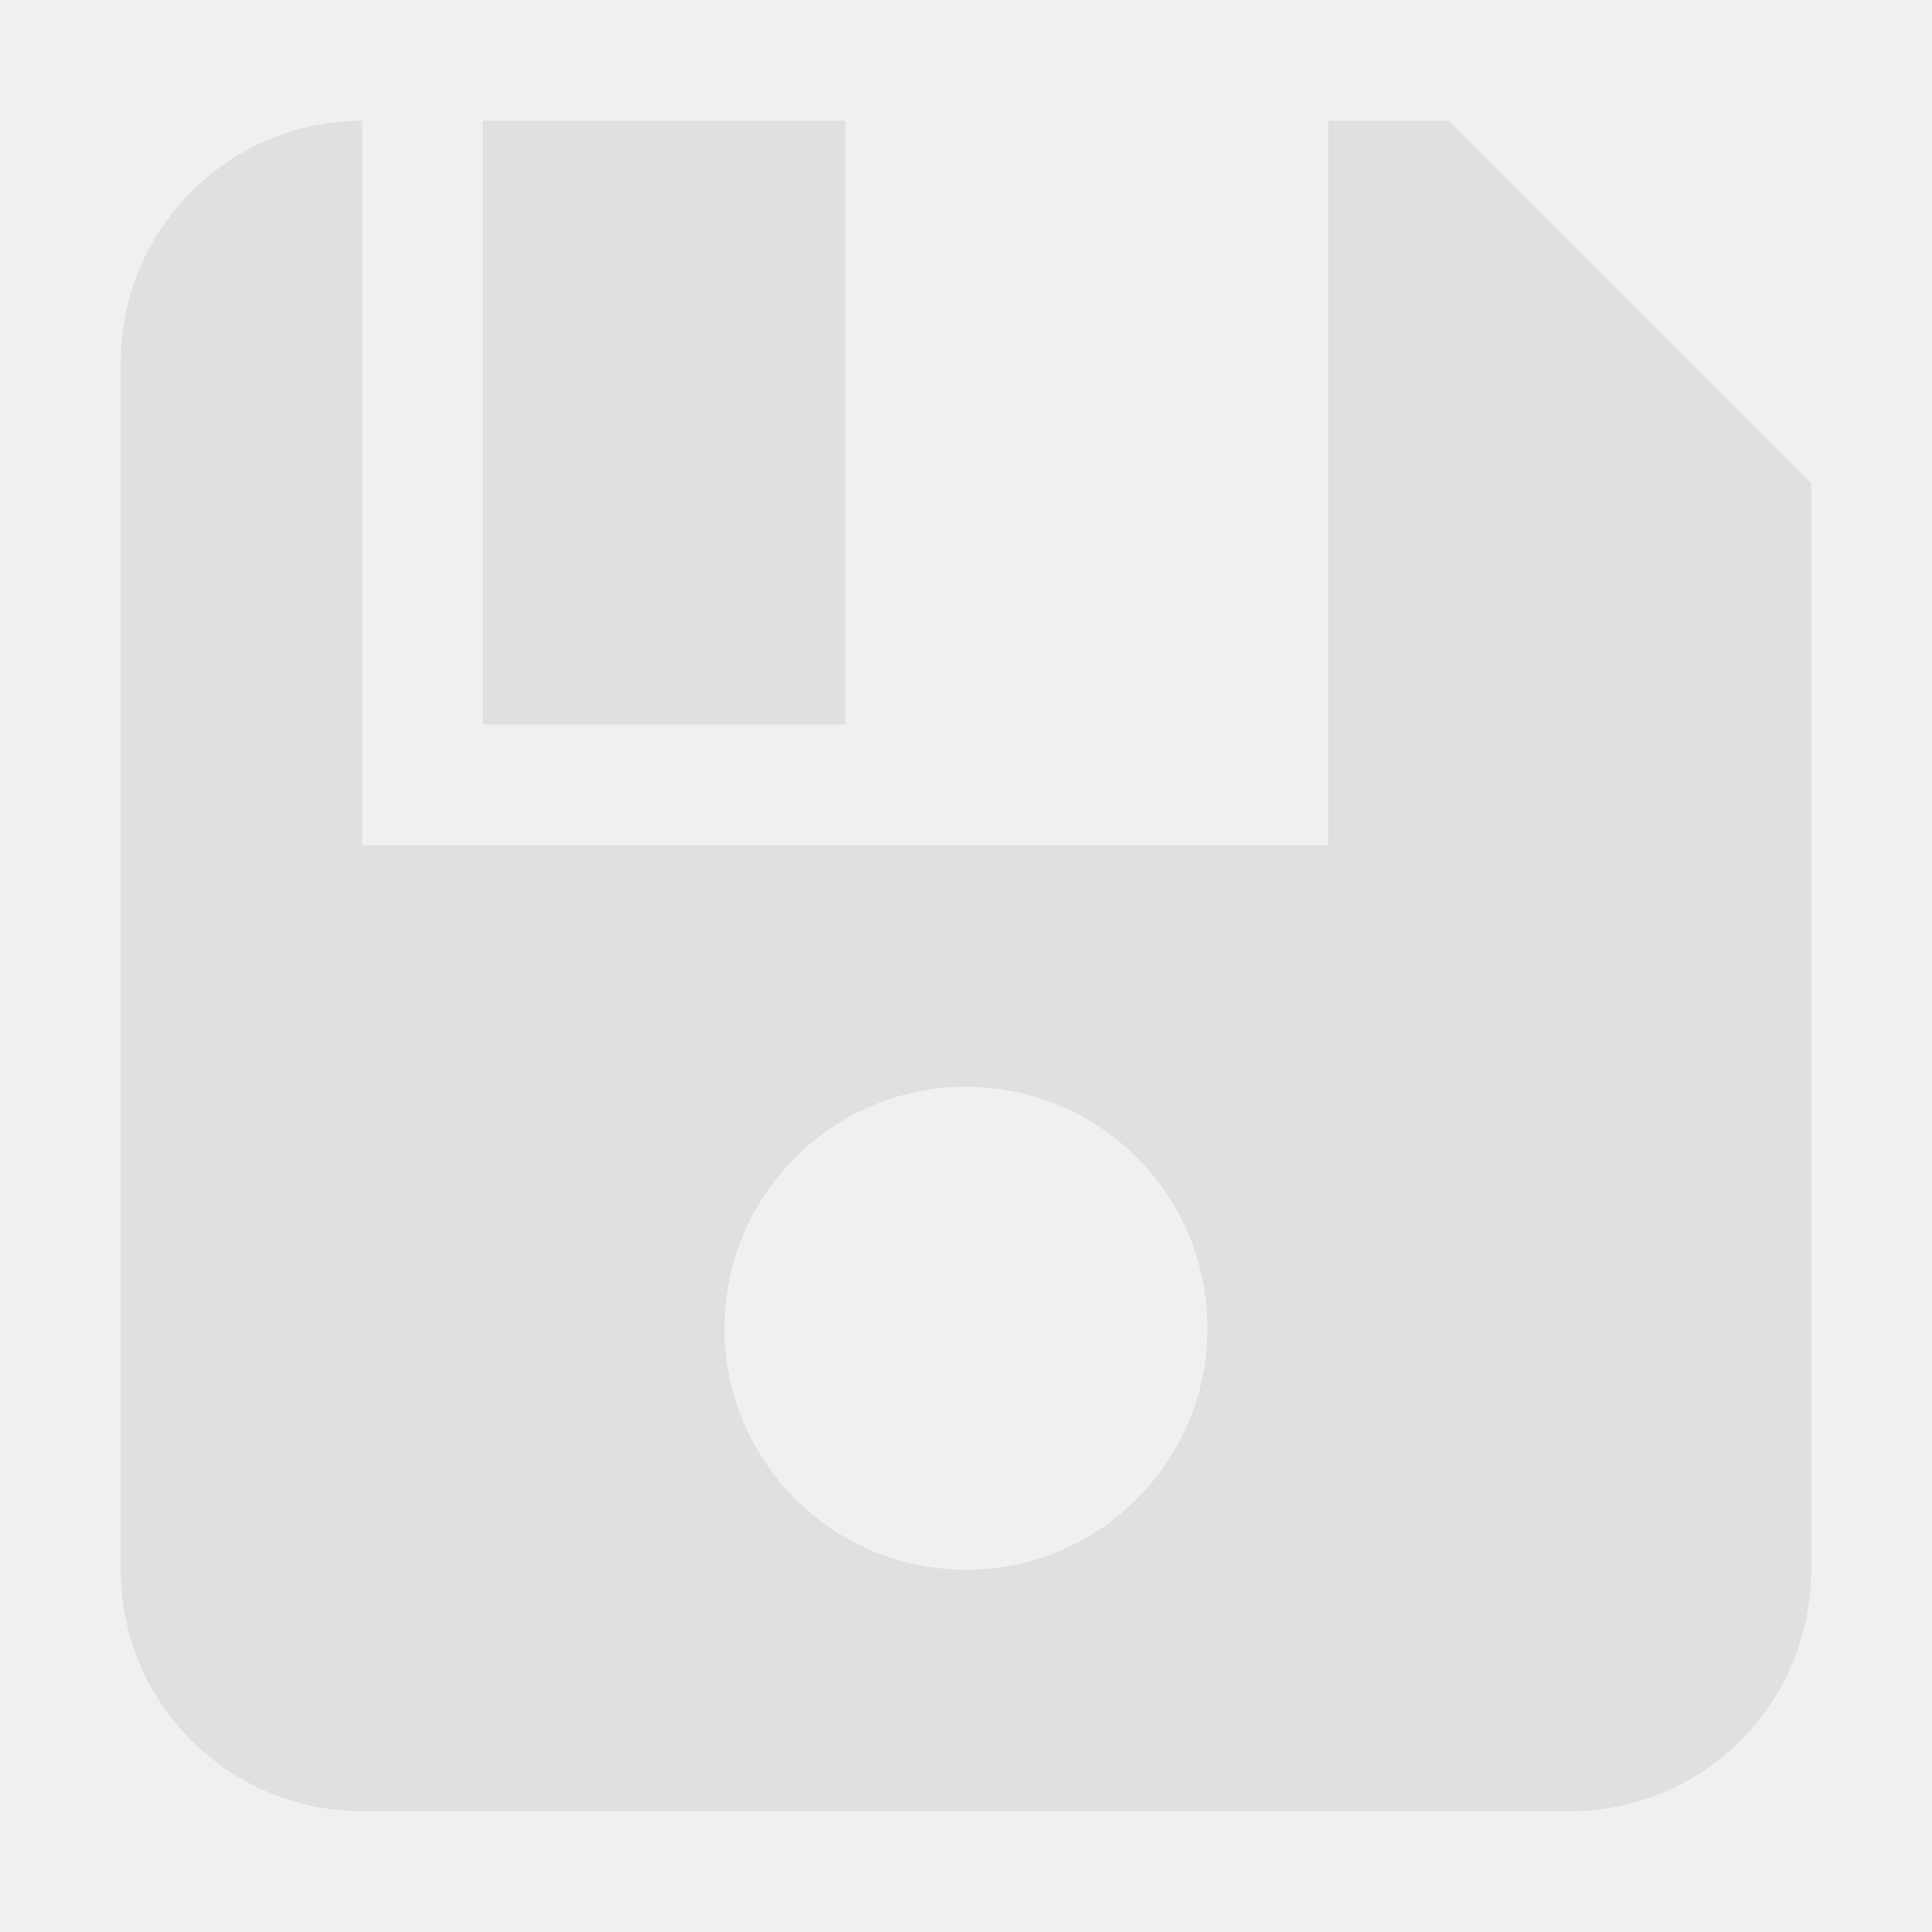
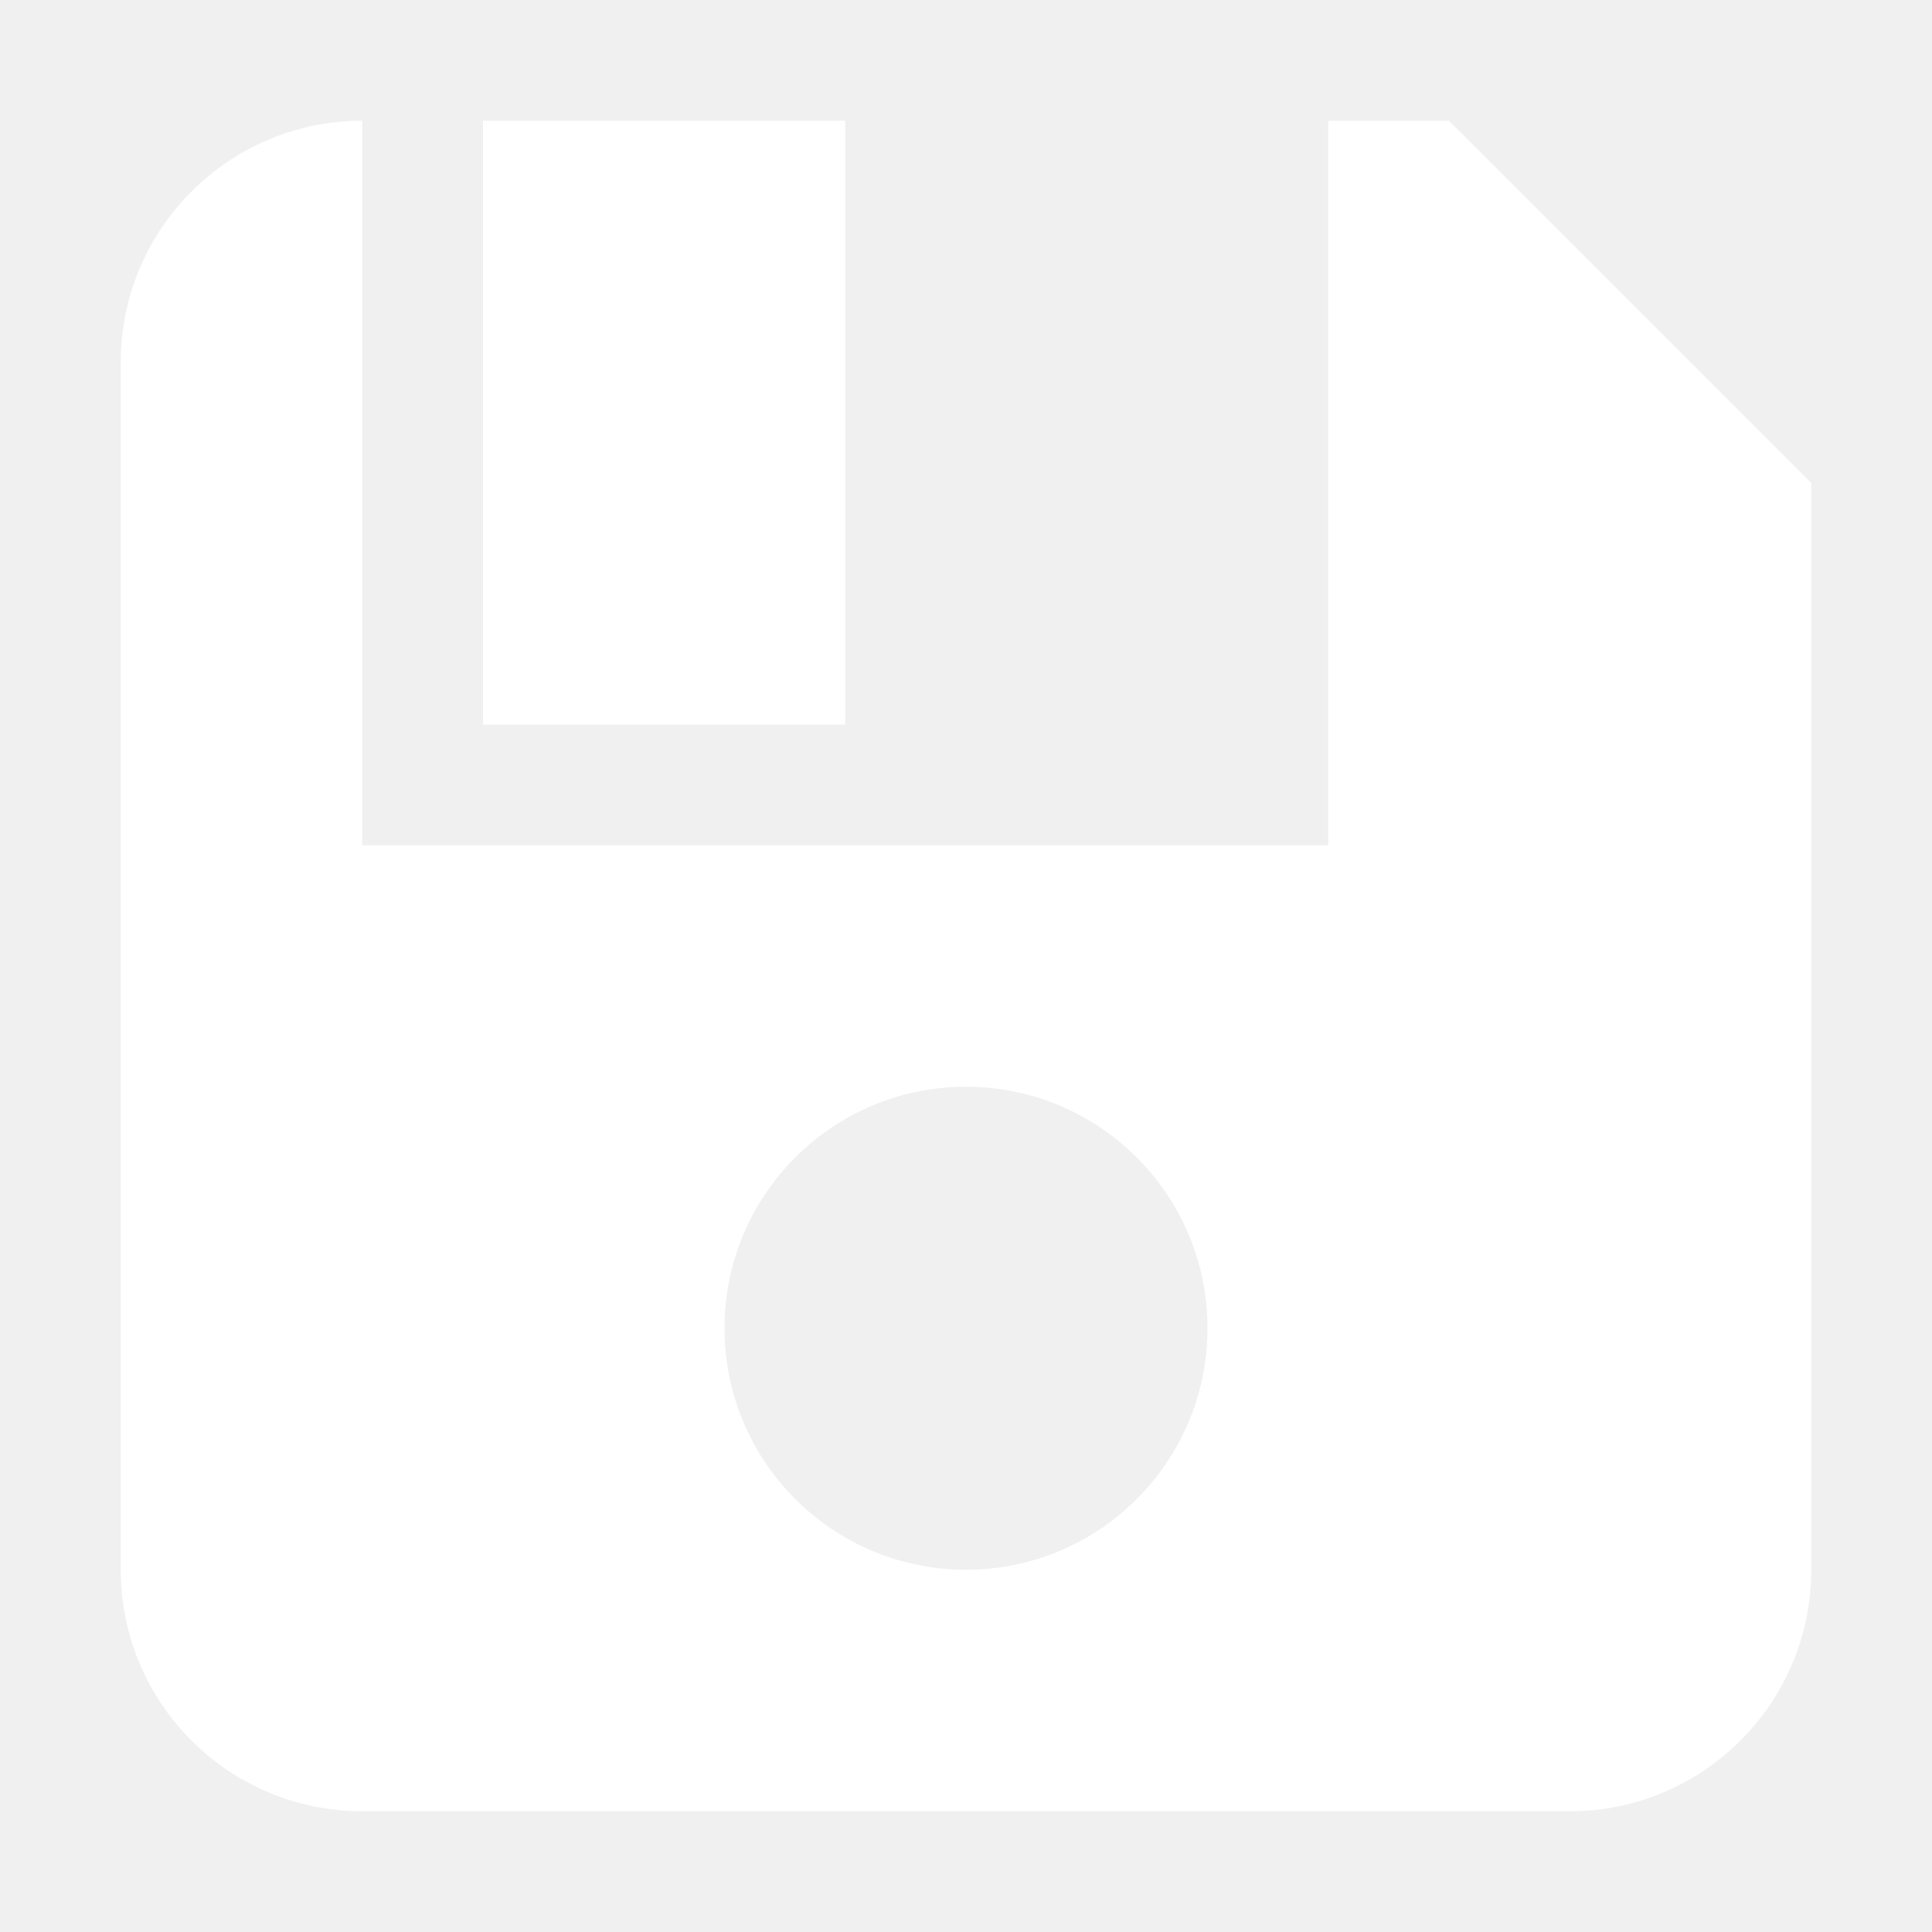
<svg xmlns="http://www.w3.org/2000/svg" width="16" height="16">
-   <path fill="#e0e0e0" d="M3 1a2 2 0 0 0-2 2v10a2 2 0 0 0 2 2h10a2 2 0 0 0 2-2V4l-3-3h-1v6H3zm1 0v5h3V1zm4 8a1 1 0 0 1 0 4 1 1 0 0 1 0-4z" />
+   <path fill="#ffffff" d="M3 1a2 2 0 0 0-2 2v10a2 2 0 0 0 2 2h10a2 2 0 0 0 2-2V4l-3-3h-1v6H3zm1 0v5h3V1zm4 8a1 1 0 0 1 0 4 1 1 0 0 1 0-4z" />
</svg>
